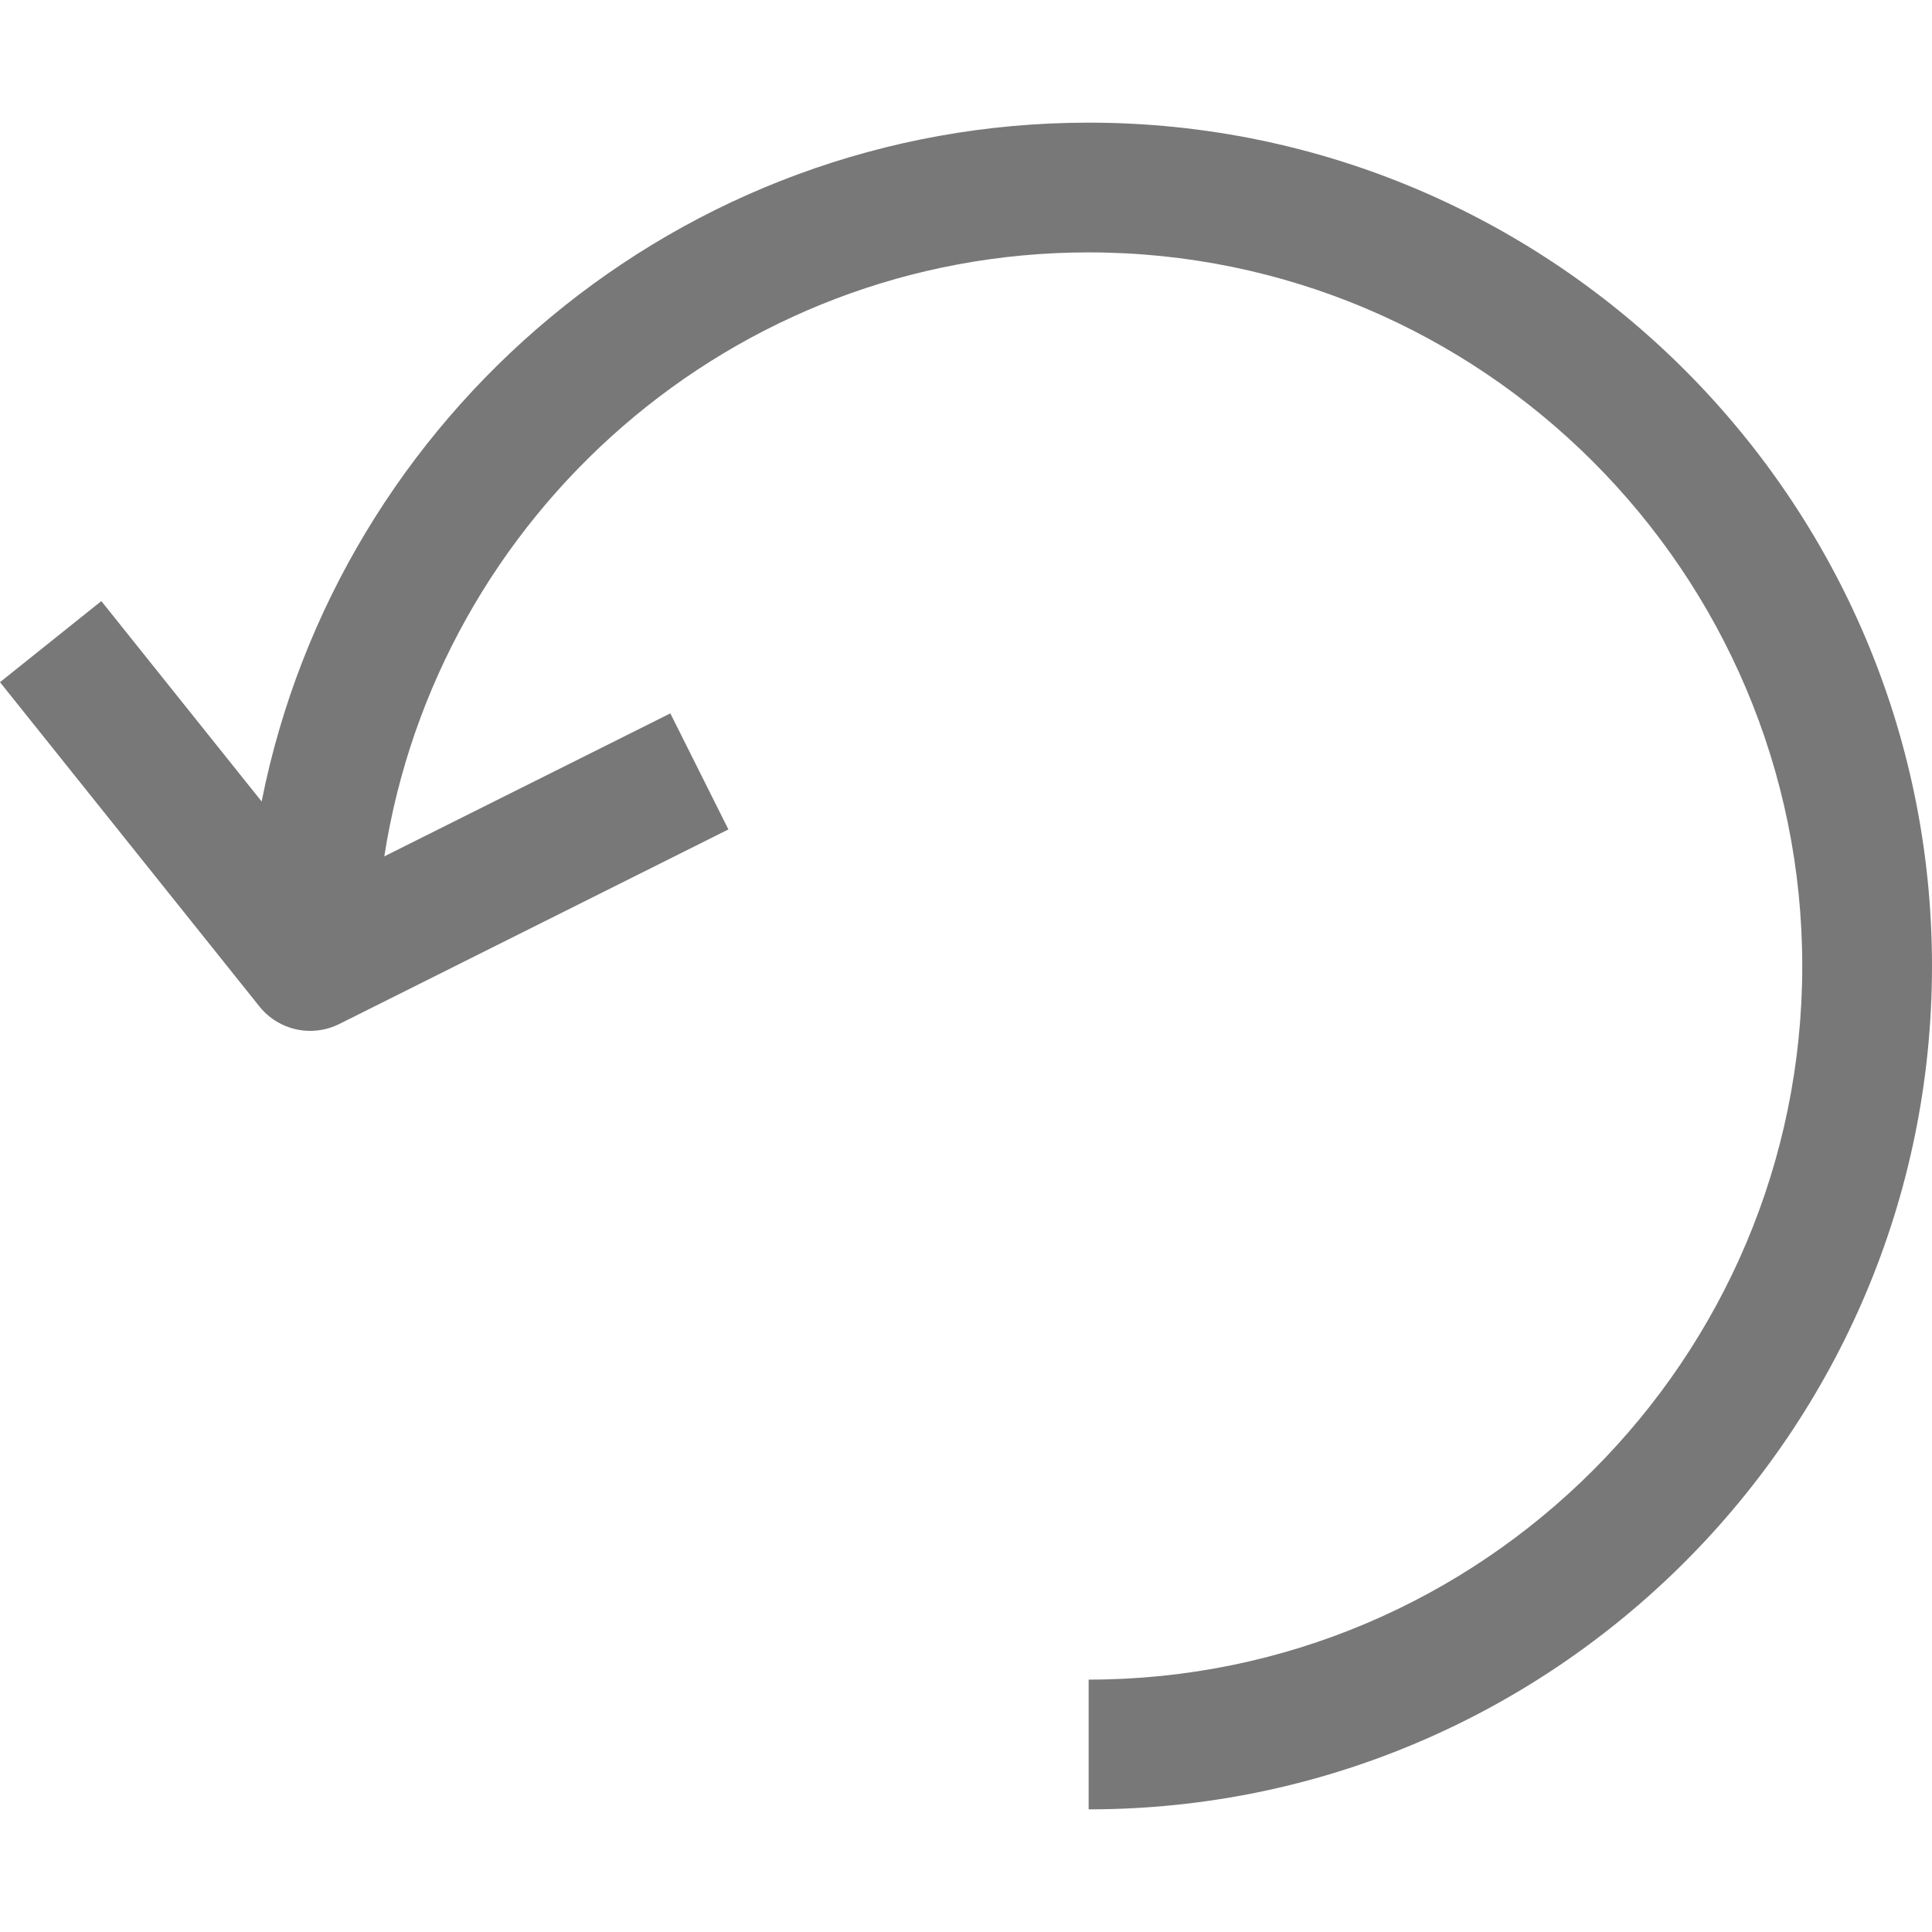
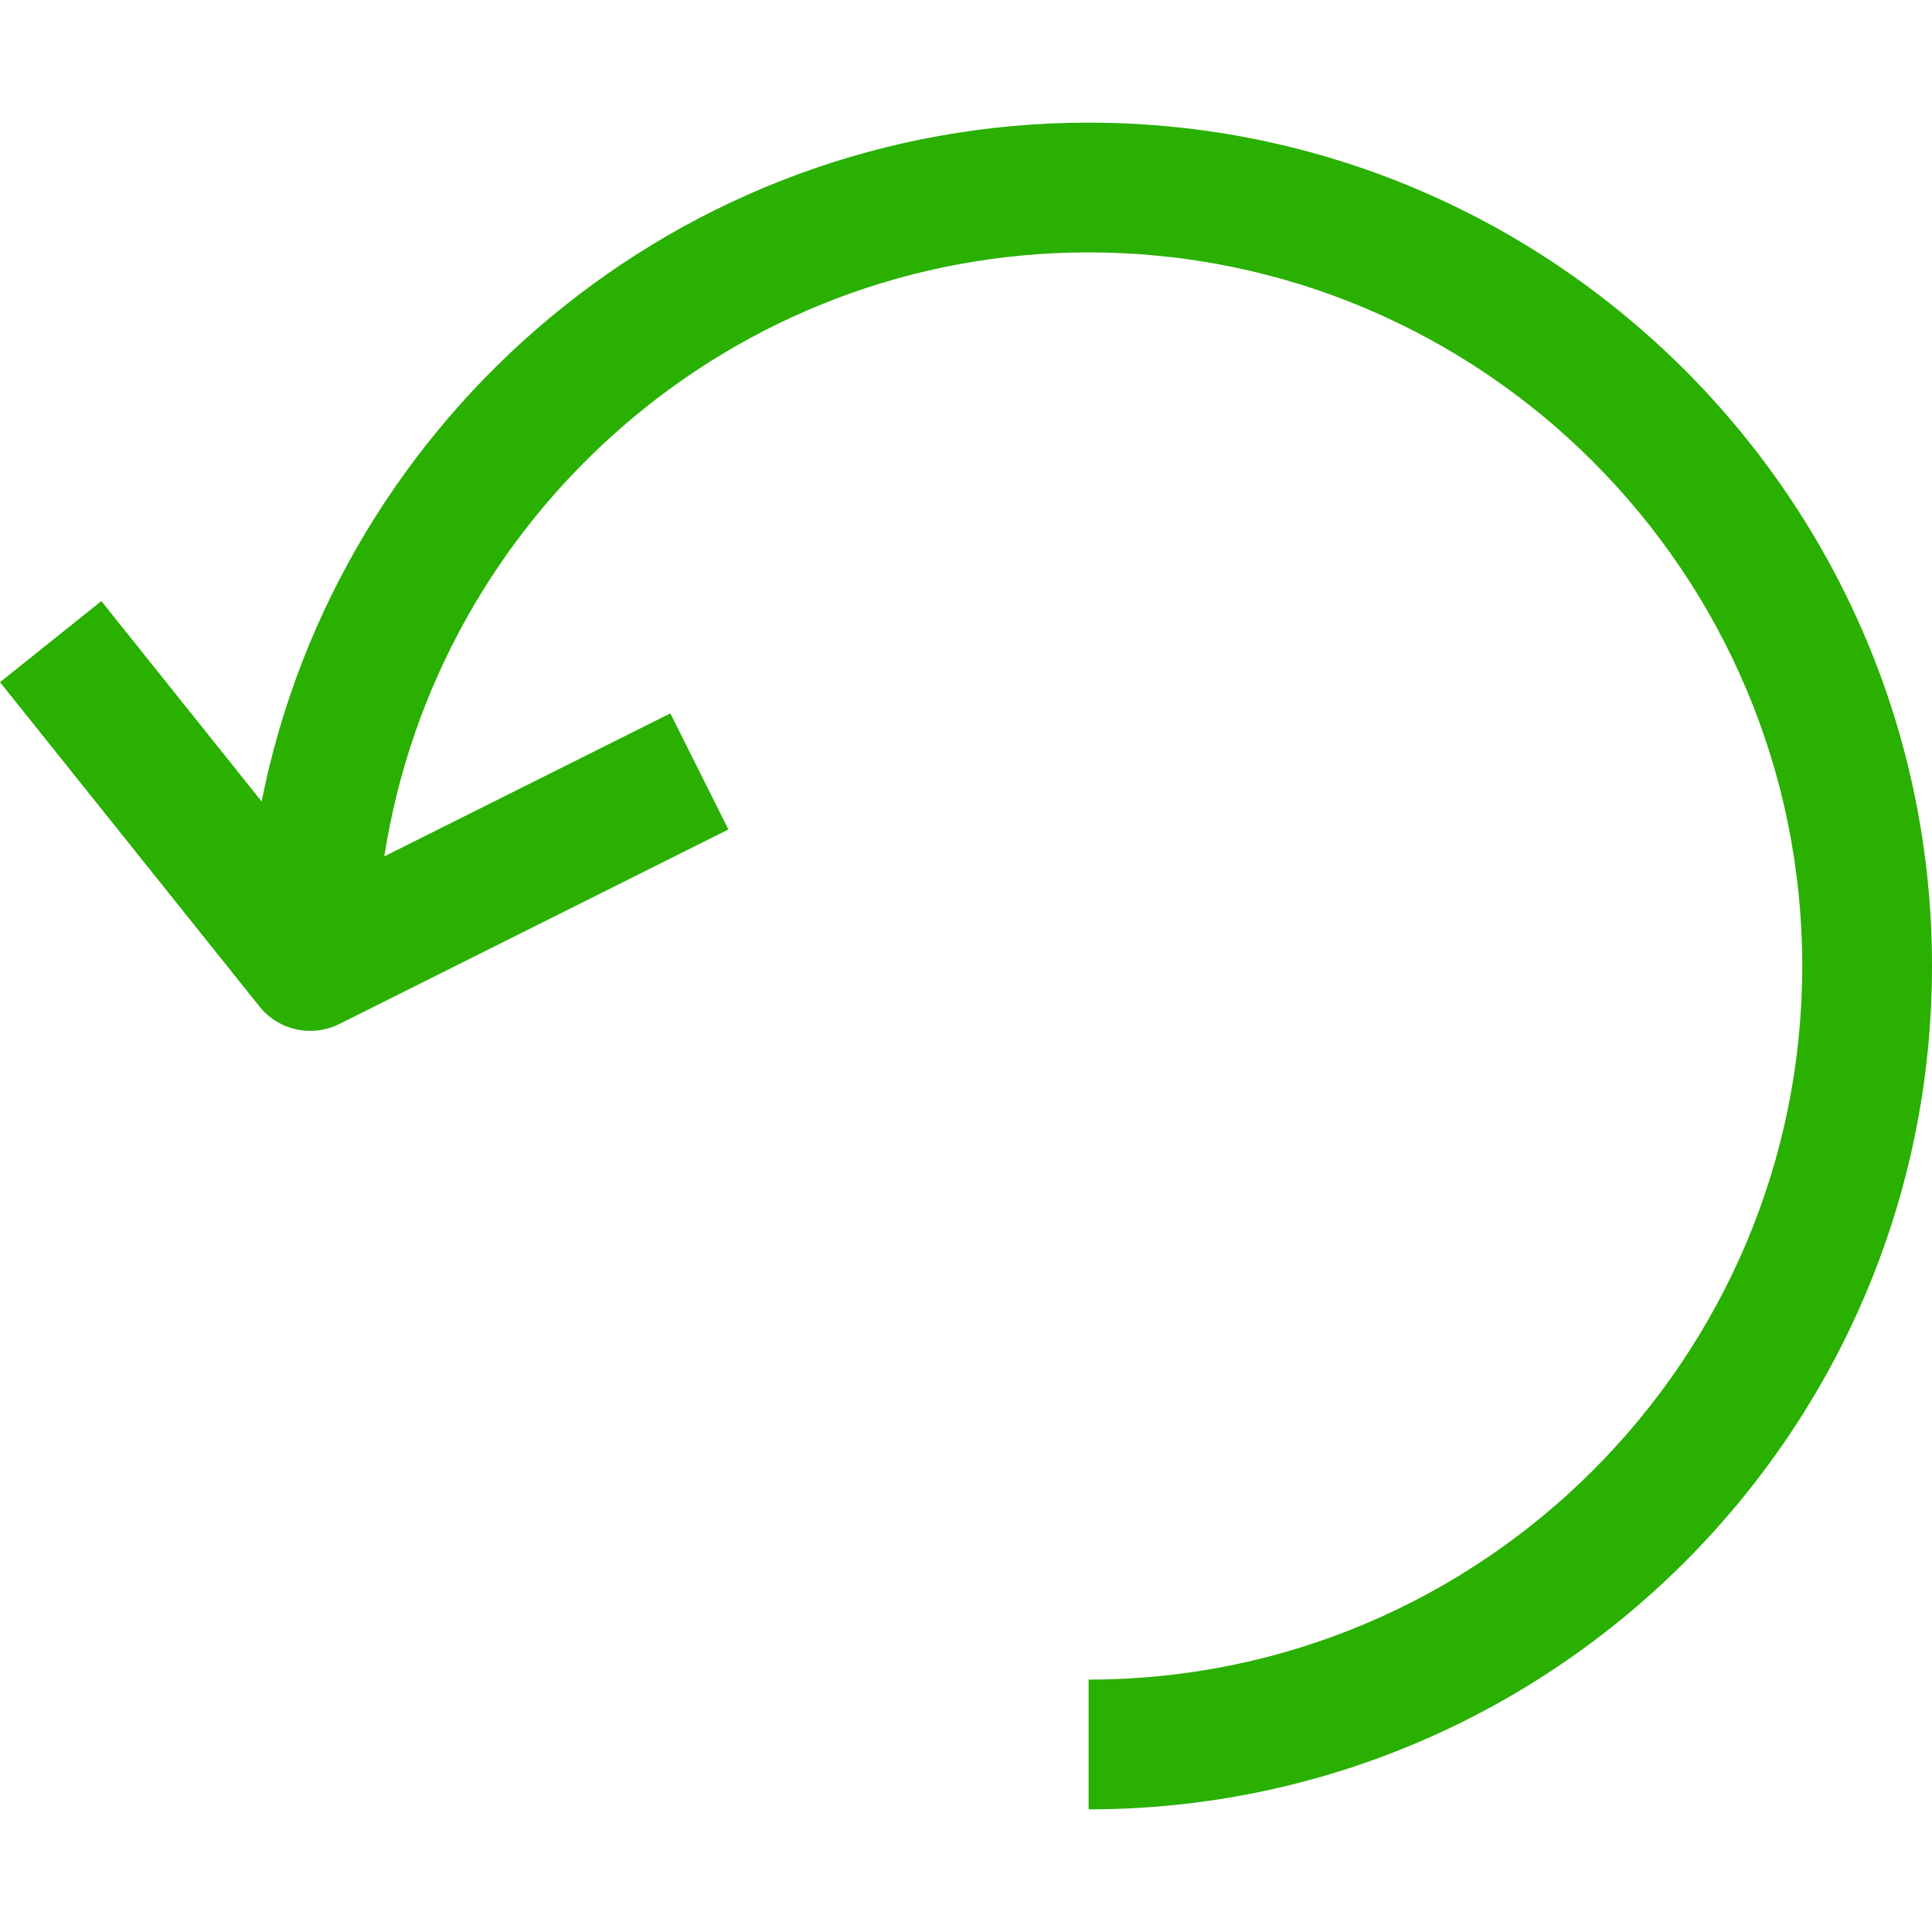
<svg xmlns="http://www.w3.org/2000/svg" version="1.1" id="Layer_1" x="0px" y="0px" viewBox="0 0 512 512" style="enable-background:new 0 0 512 512;" xml:space="preserve" width="512px" height="512px">
  <g>
    <g>
-       <path d="M288.502,32.502c-108.328,0-198.827,77.485-219.166,179.899l-42.482-53.107L0,180.784l68.769,85.961    c3.352,4.178,8.338,6.447,13.427,6.447c2.596,0,5.226-0.585,7.685-1.805l103.153-51.577l-15.387-30.757l-75.8,37.892    c14.063-90.5,92.27-160.059,186.655-160.059c104.271,0,189.114,84.843,189.114,189.114s-84.843,189.114-189.114,189.114v34.384    C411.735,479.498,512,379.233,512,256S411.735,32.502,288.502,32.502z" fill="#787878" />
+       <path d="M288.502,32.502c-108.328,0-198.827,77.485-219.166,179.899l-42.482-53.107L0,180.784l68.769,85.961    c3.352,4.178,8.338,6.447,13.427,6.447c2.596,0,5.226-0.585,7.685-1.805l103.153-51.577l-15.387-30.757l-75.8,37.892    c14.063-90.5,92.27-160.059,186.655-160.059c104.271,0,189.114,84.843,189.114,189.114s-84.843,189.114-189.114,189.114v34.384    C411.735,479.498,512,379.233,512,256S411.735,32.502,288.502,32.502z" fill="#29b000" />
    </g>
  </g>
  <g>
</g>
  <g>
</g>
  <g>
</g>
  <g>
</g>
  <g>
</g>
  <g>
</g>
  <g>
</g>
  <g>
</g>
  <g>
</g>
  <g>
</g>
  <g>
</g>
  <g>
</g>
  <g>
</g>
  <g>
</g>
  <g>
</g>
</svg>
